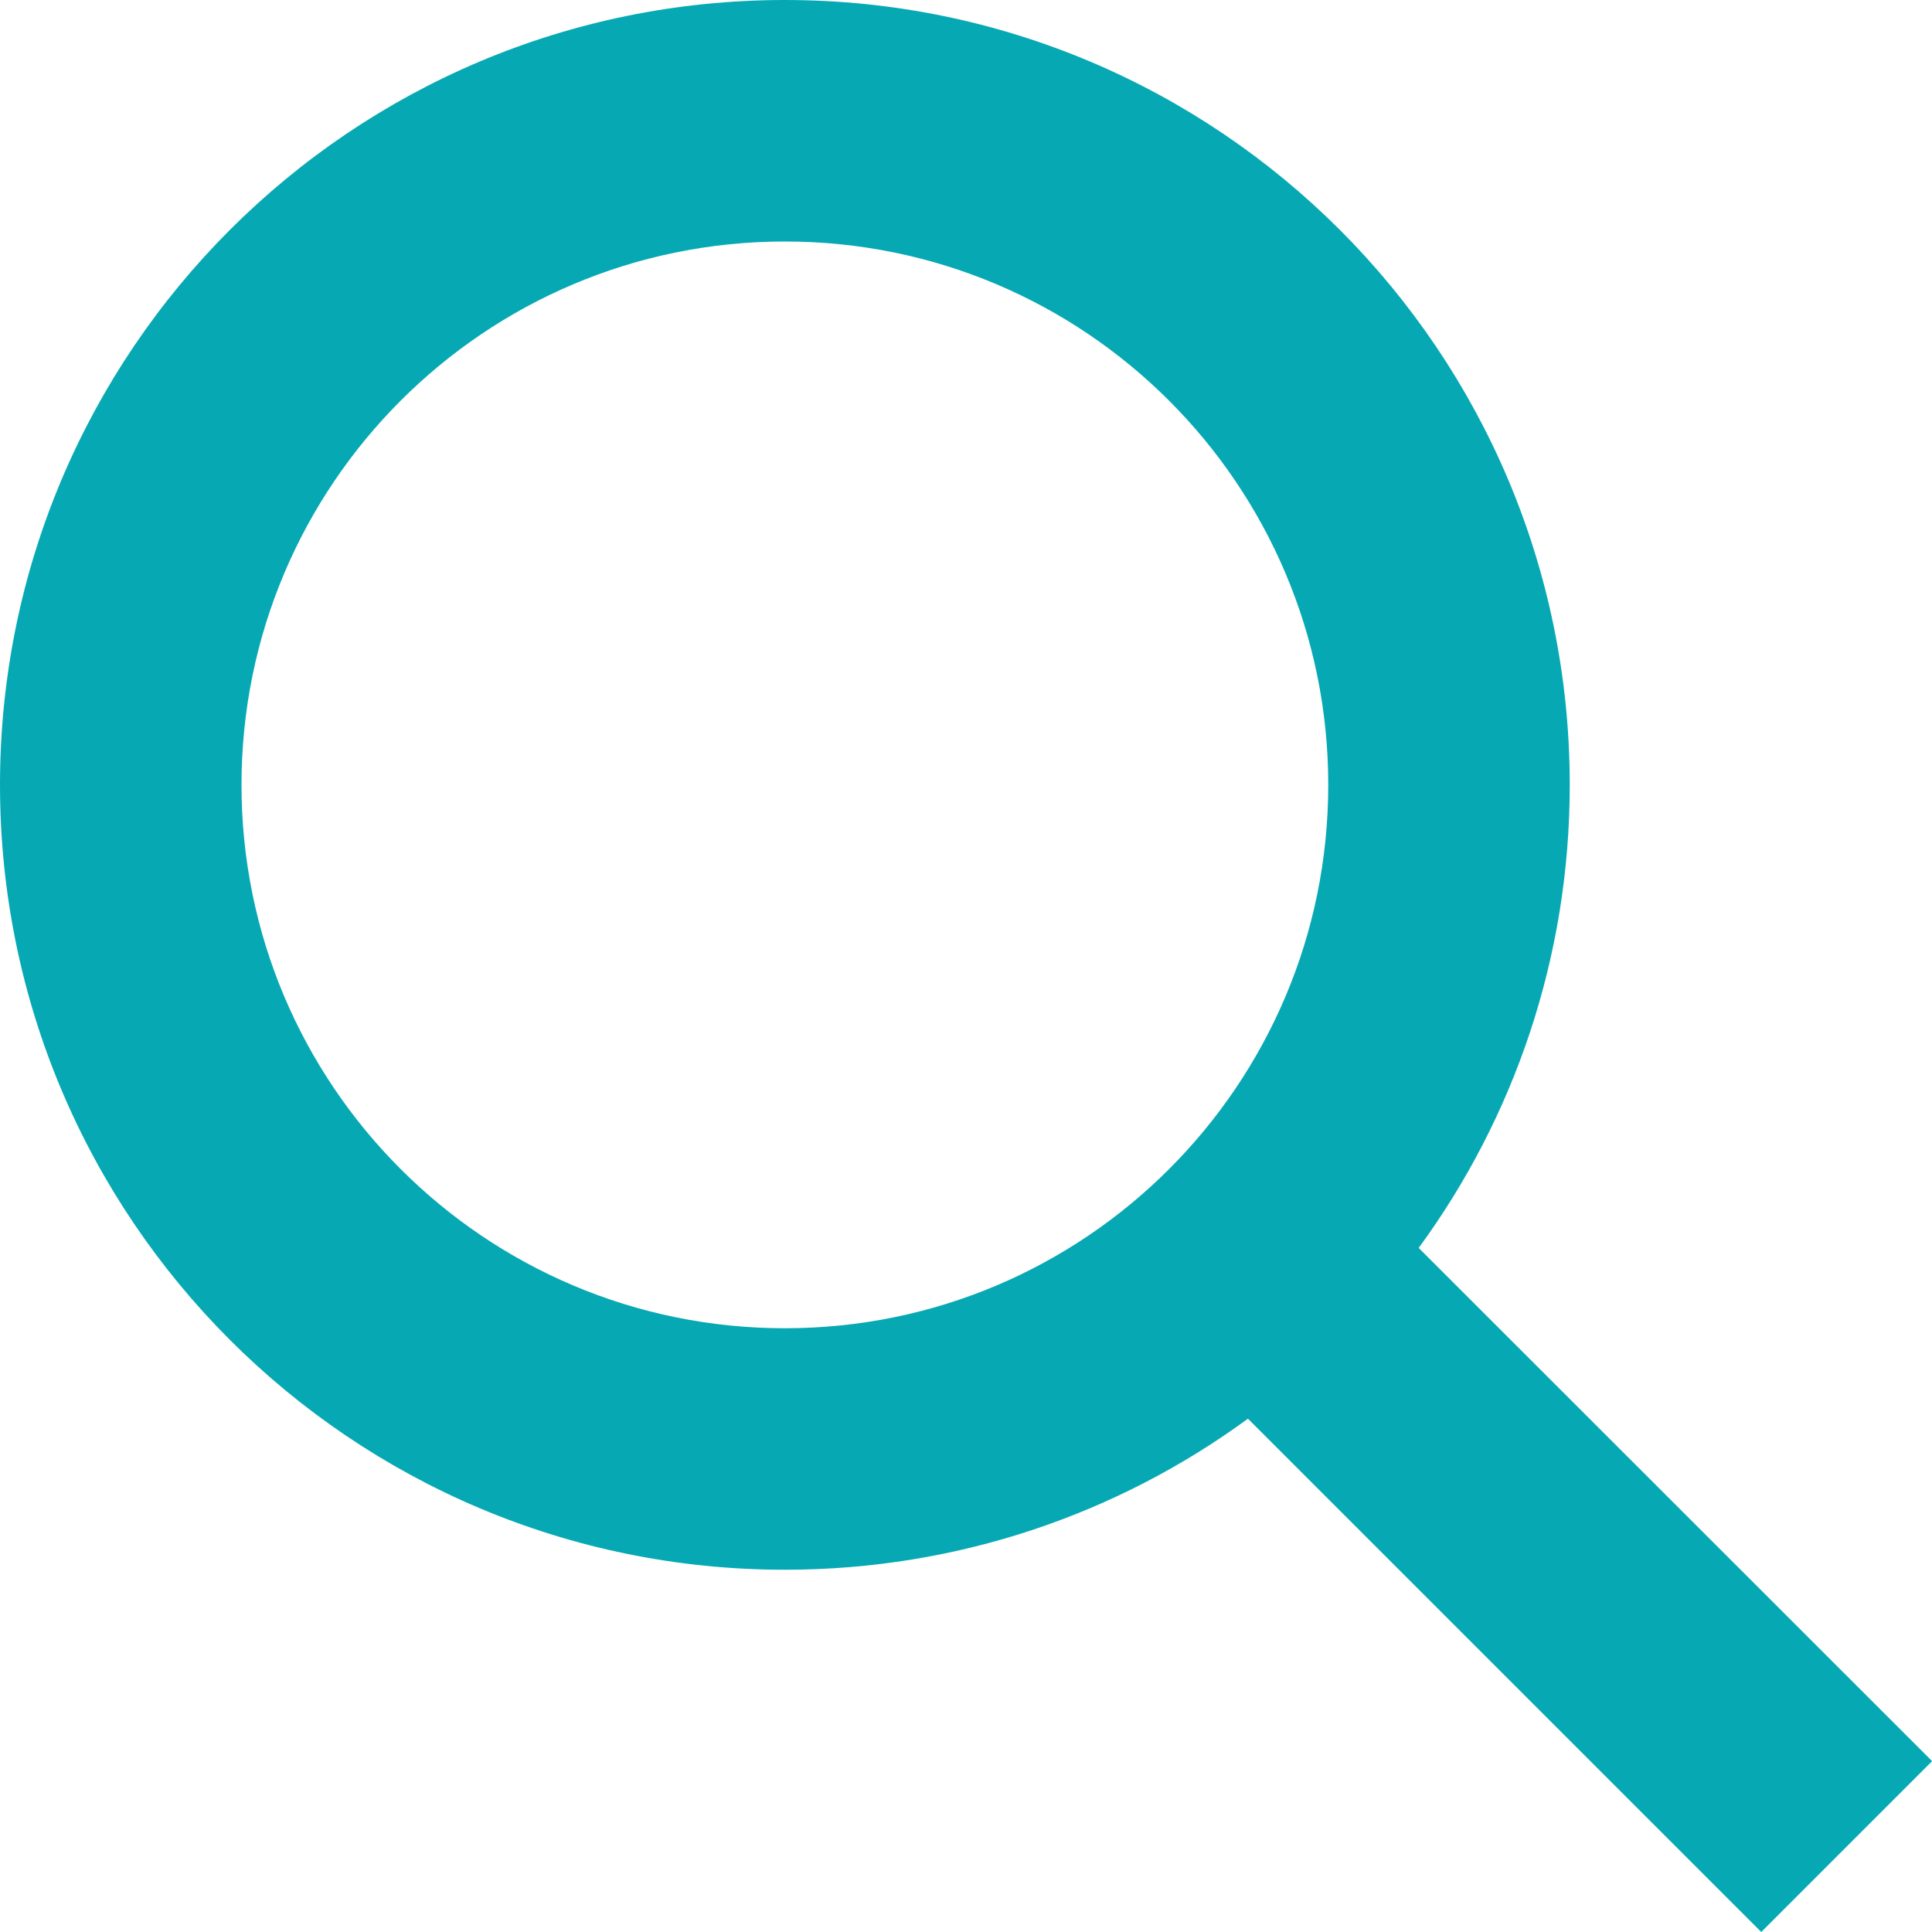
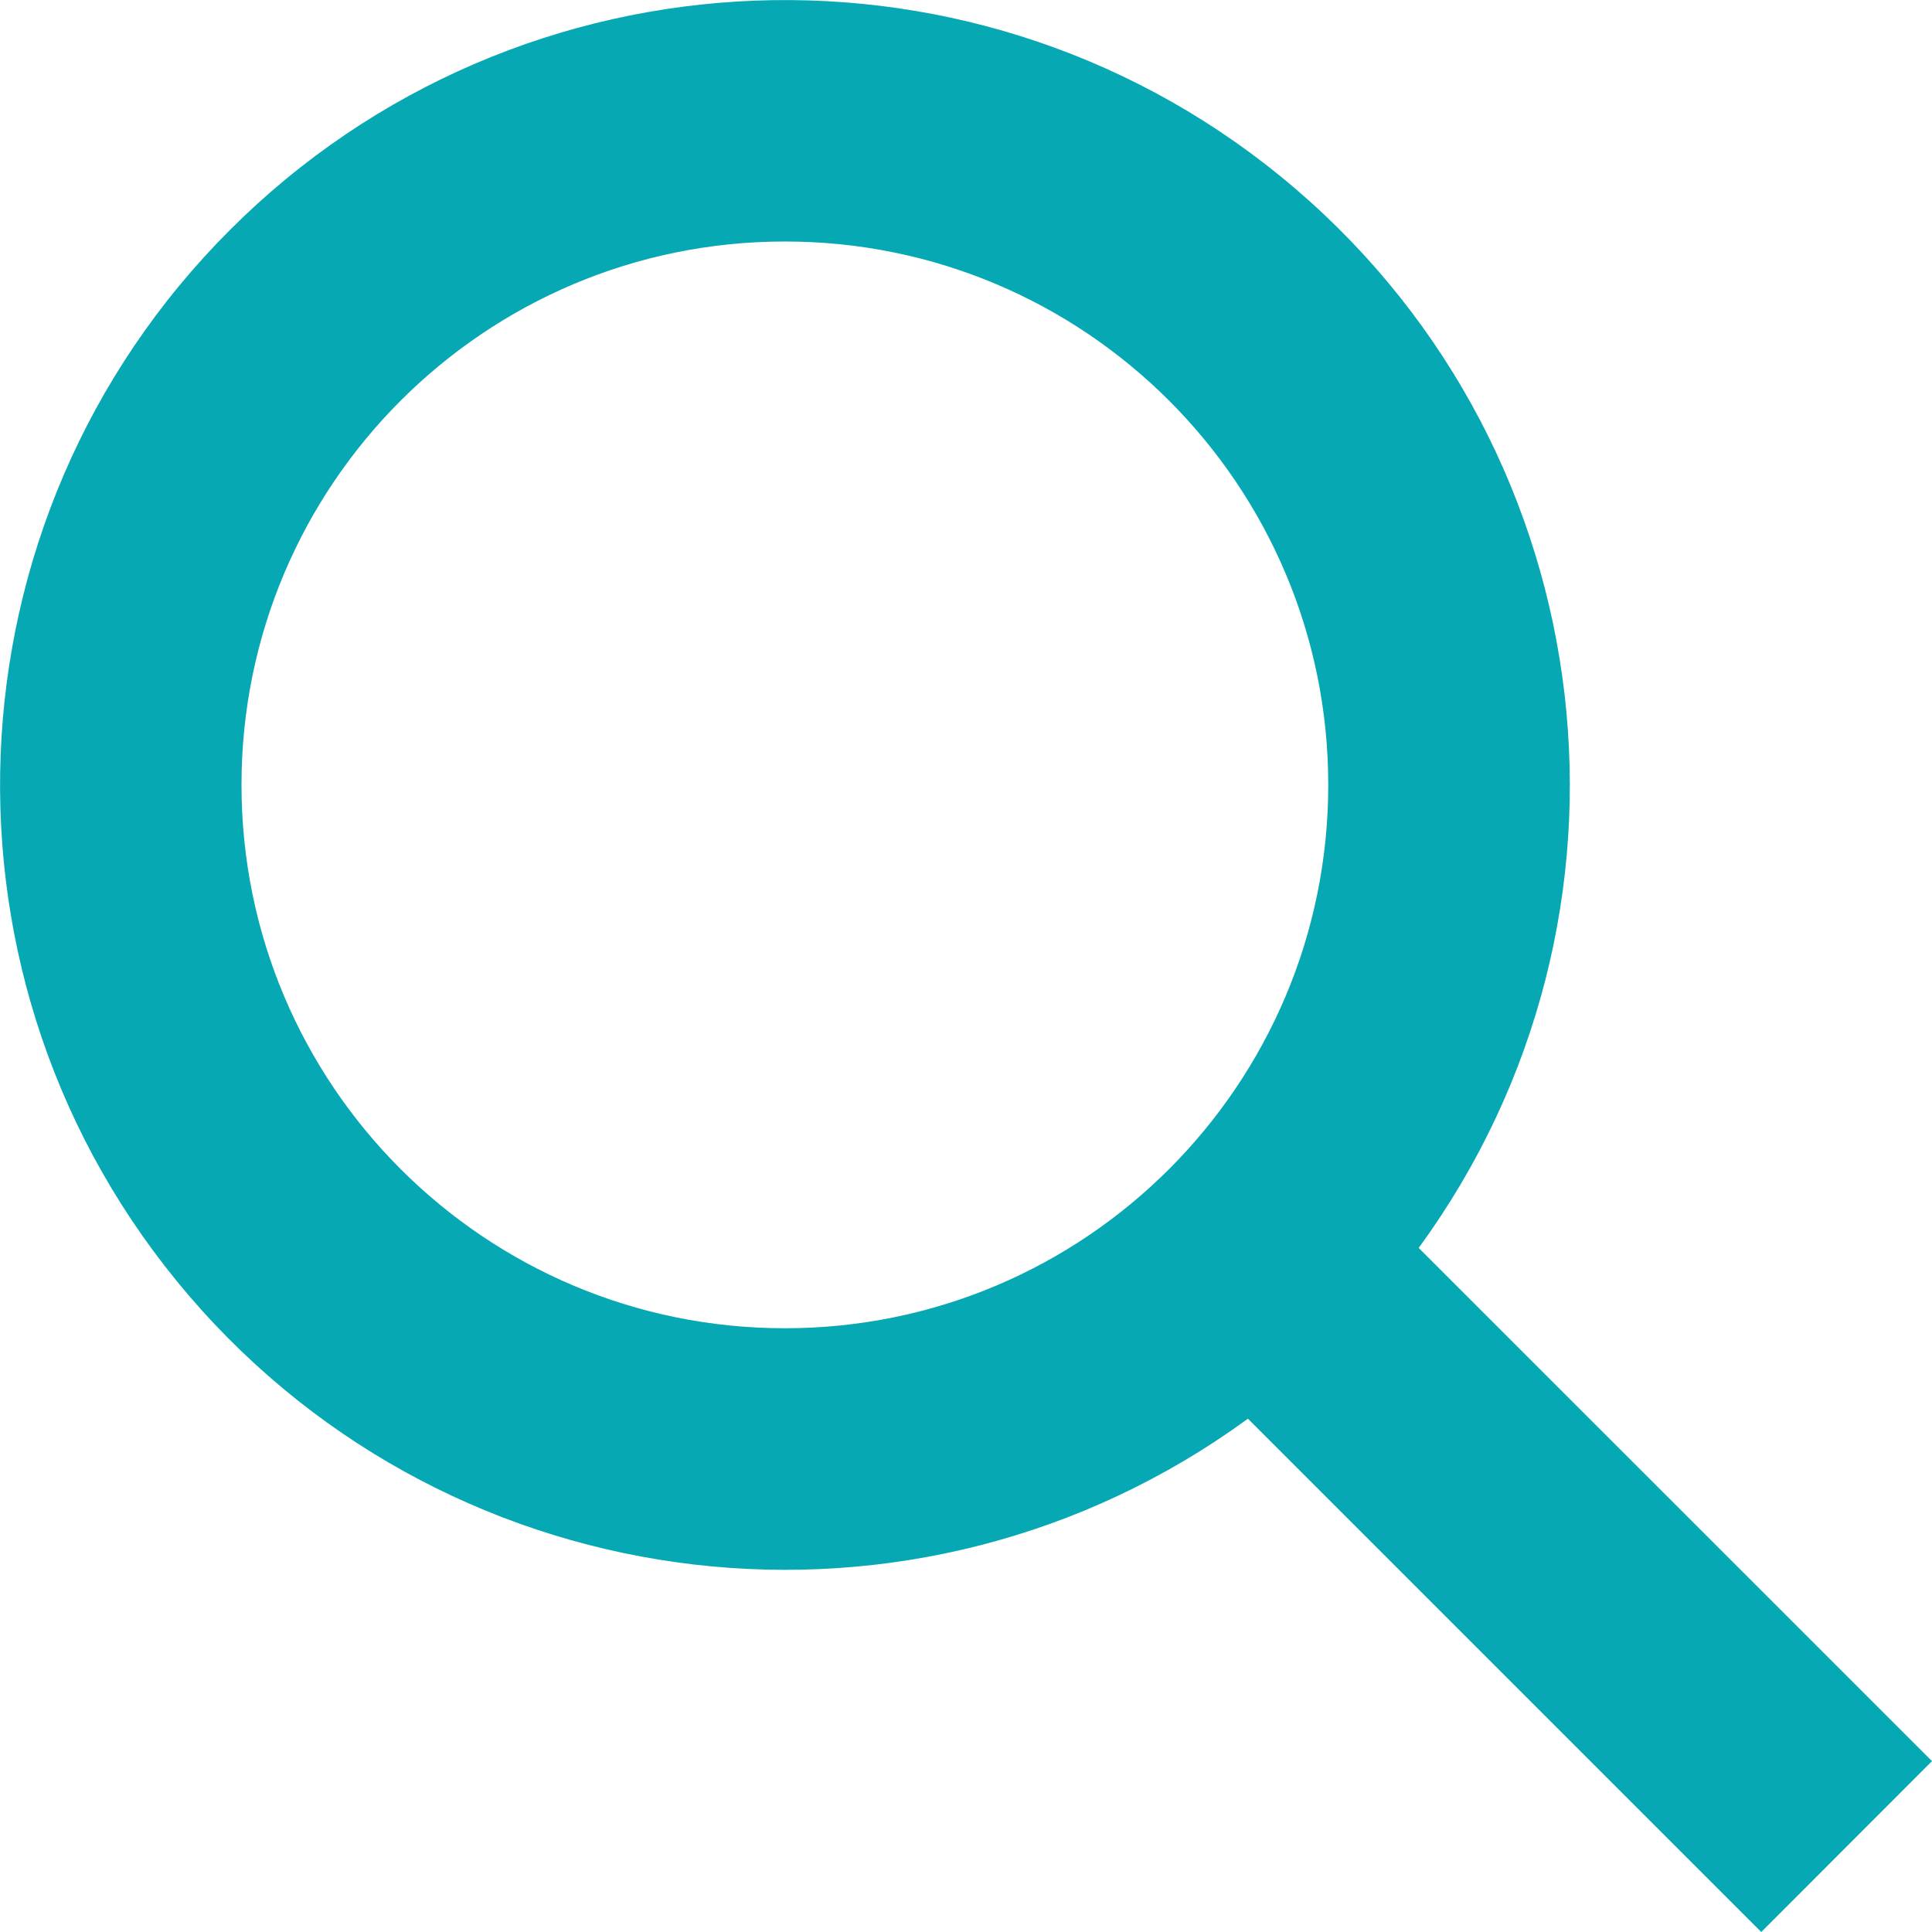
<svg xmlns="http://www.w3.org/2000/svg" width="16" height="16" viewBox="0 0 16 16" fill="none">
-   <path fill-rule="evenodd" clip-rule="evenodd" d="M11 6.5C11 8.985 8.985 11 6.5 11C4.015 11 2 8.985 2 6.5C2 4.015 4.015 2 6.5 2C8.985 2 11 4.015 11 6.5ZM10.335 11.749C9.26 12.536 7.934 13 6.5 13C2.91 13 0 10.09 0 6.5C0 2.91 2.91 0 6.5 0C10.09 0 13 2.91 13 6.5C13 7.934 12.536 9.26 11.749 10.335L16.001 14.585L14.586 16L10.335 11.749Z" fill="#06A9B3" />
+   <path fill-rule="evenodd" clip-rule="evenodd" d="M11 6.5a4.5 4.5 0 11-9 0 4.5 4.5 0 019 0zm-.665 5.249a6.5 6.5 0 111.414-1.414L16 14.585 14.586 16l-4.251-4.251z" fill="#06A9B3" />
</svg>
